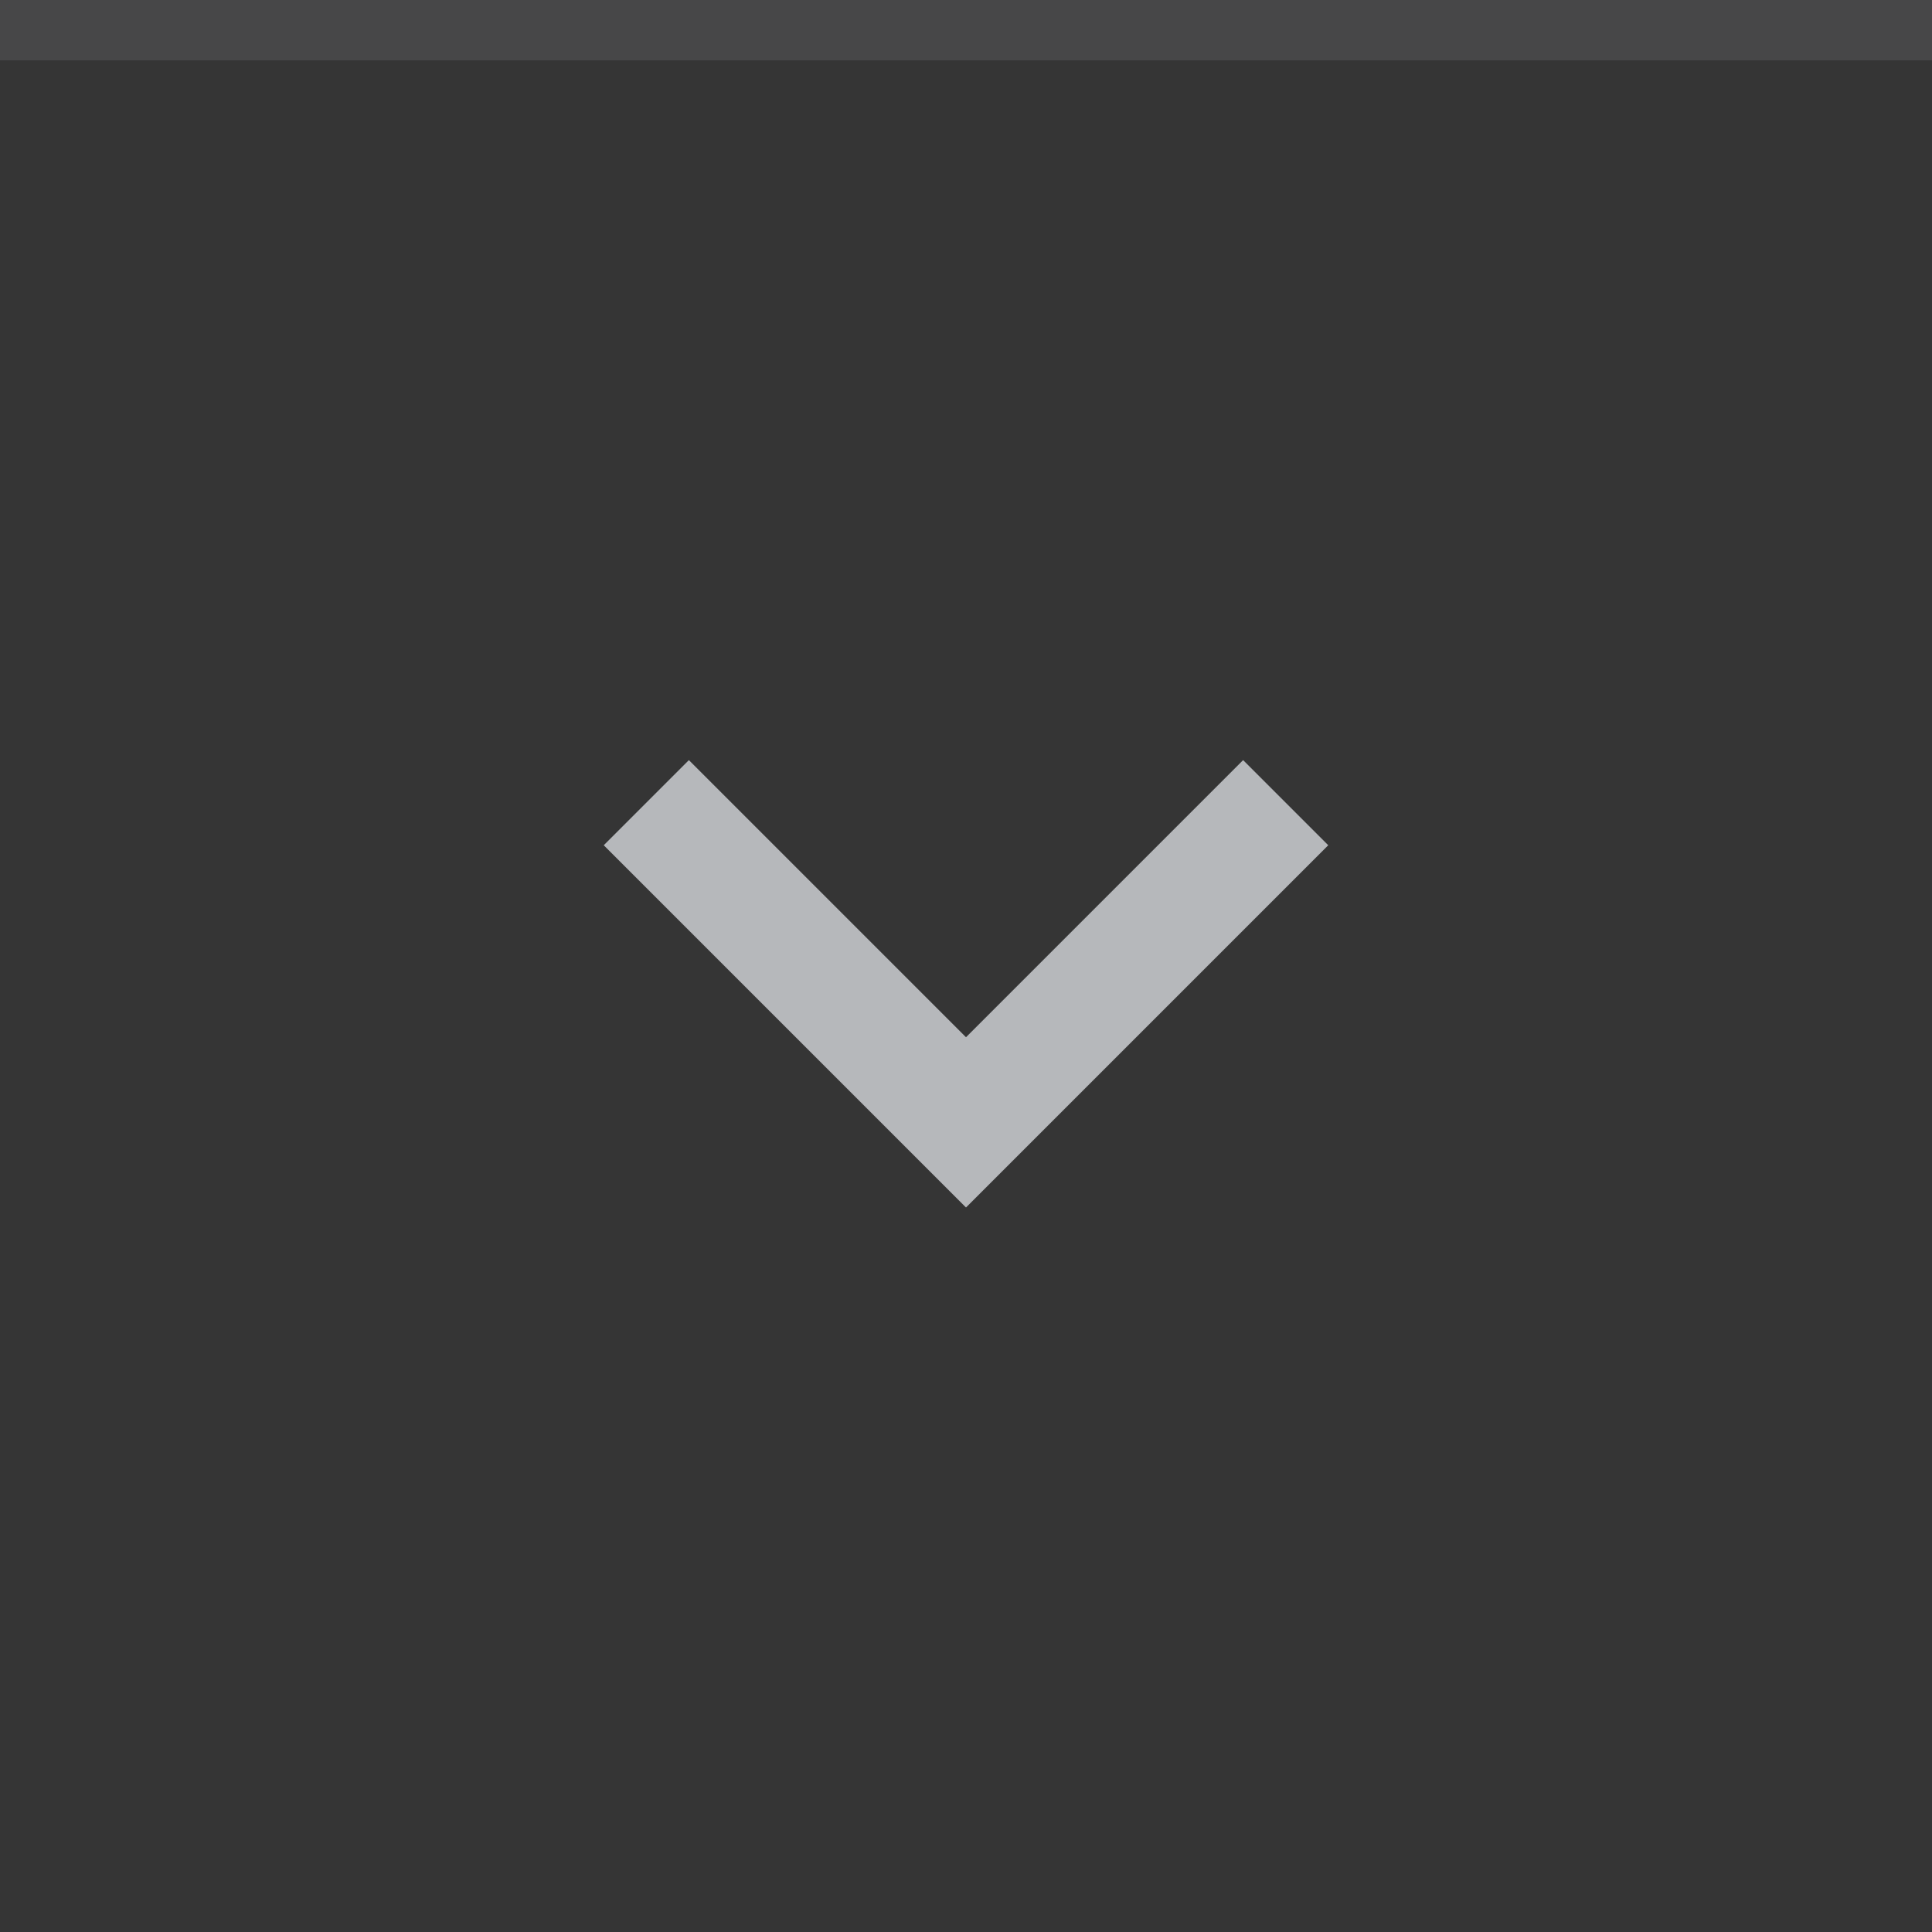
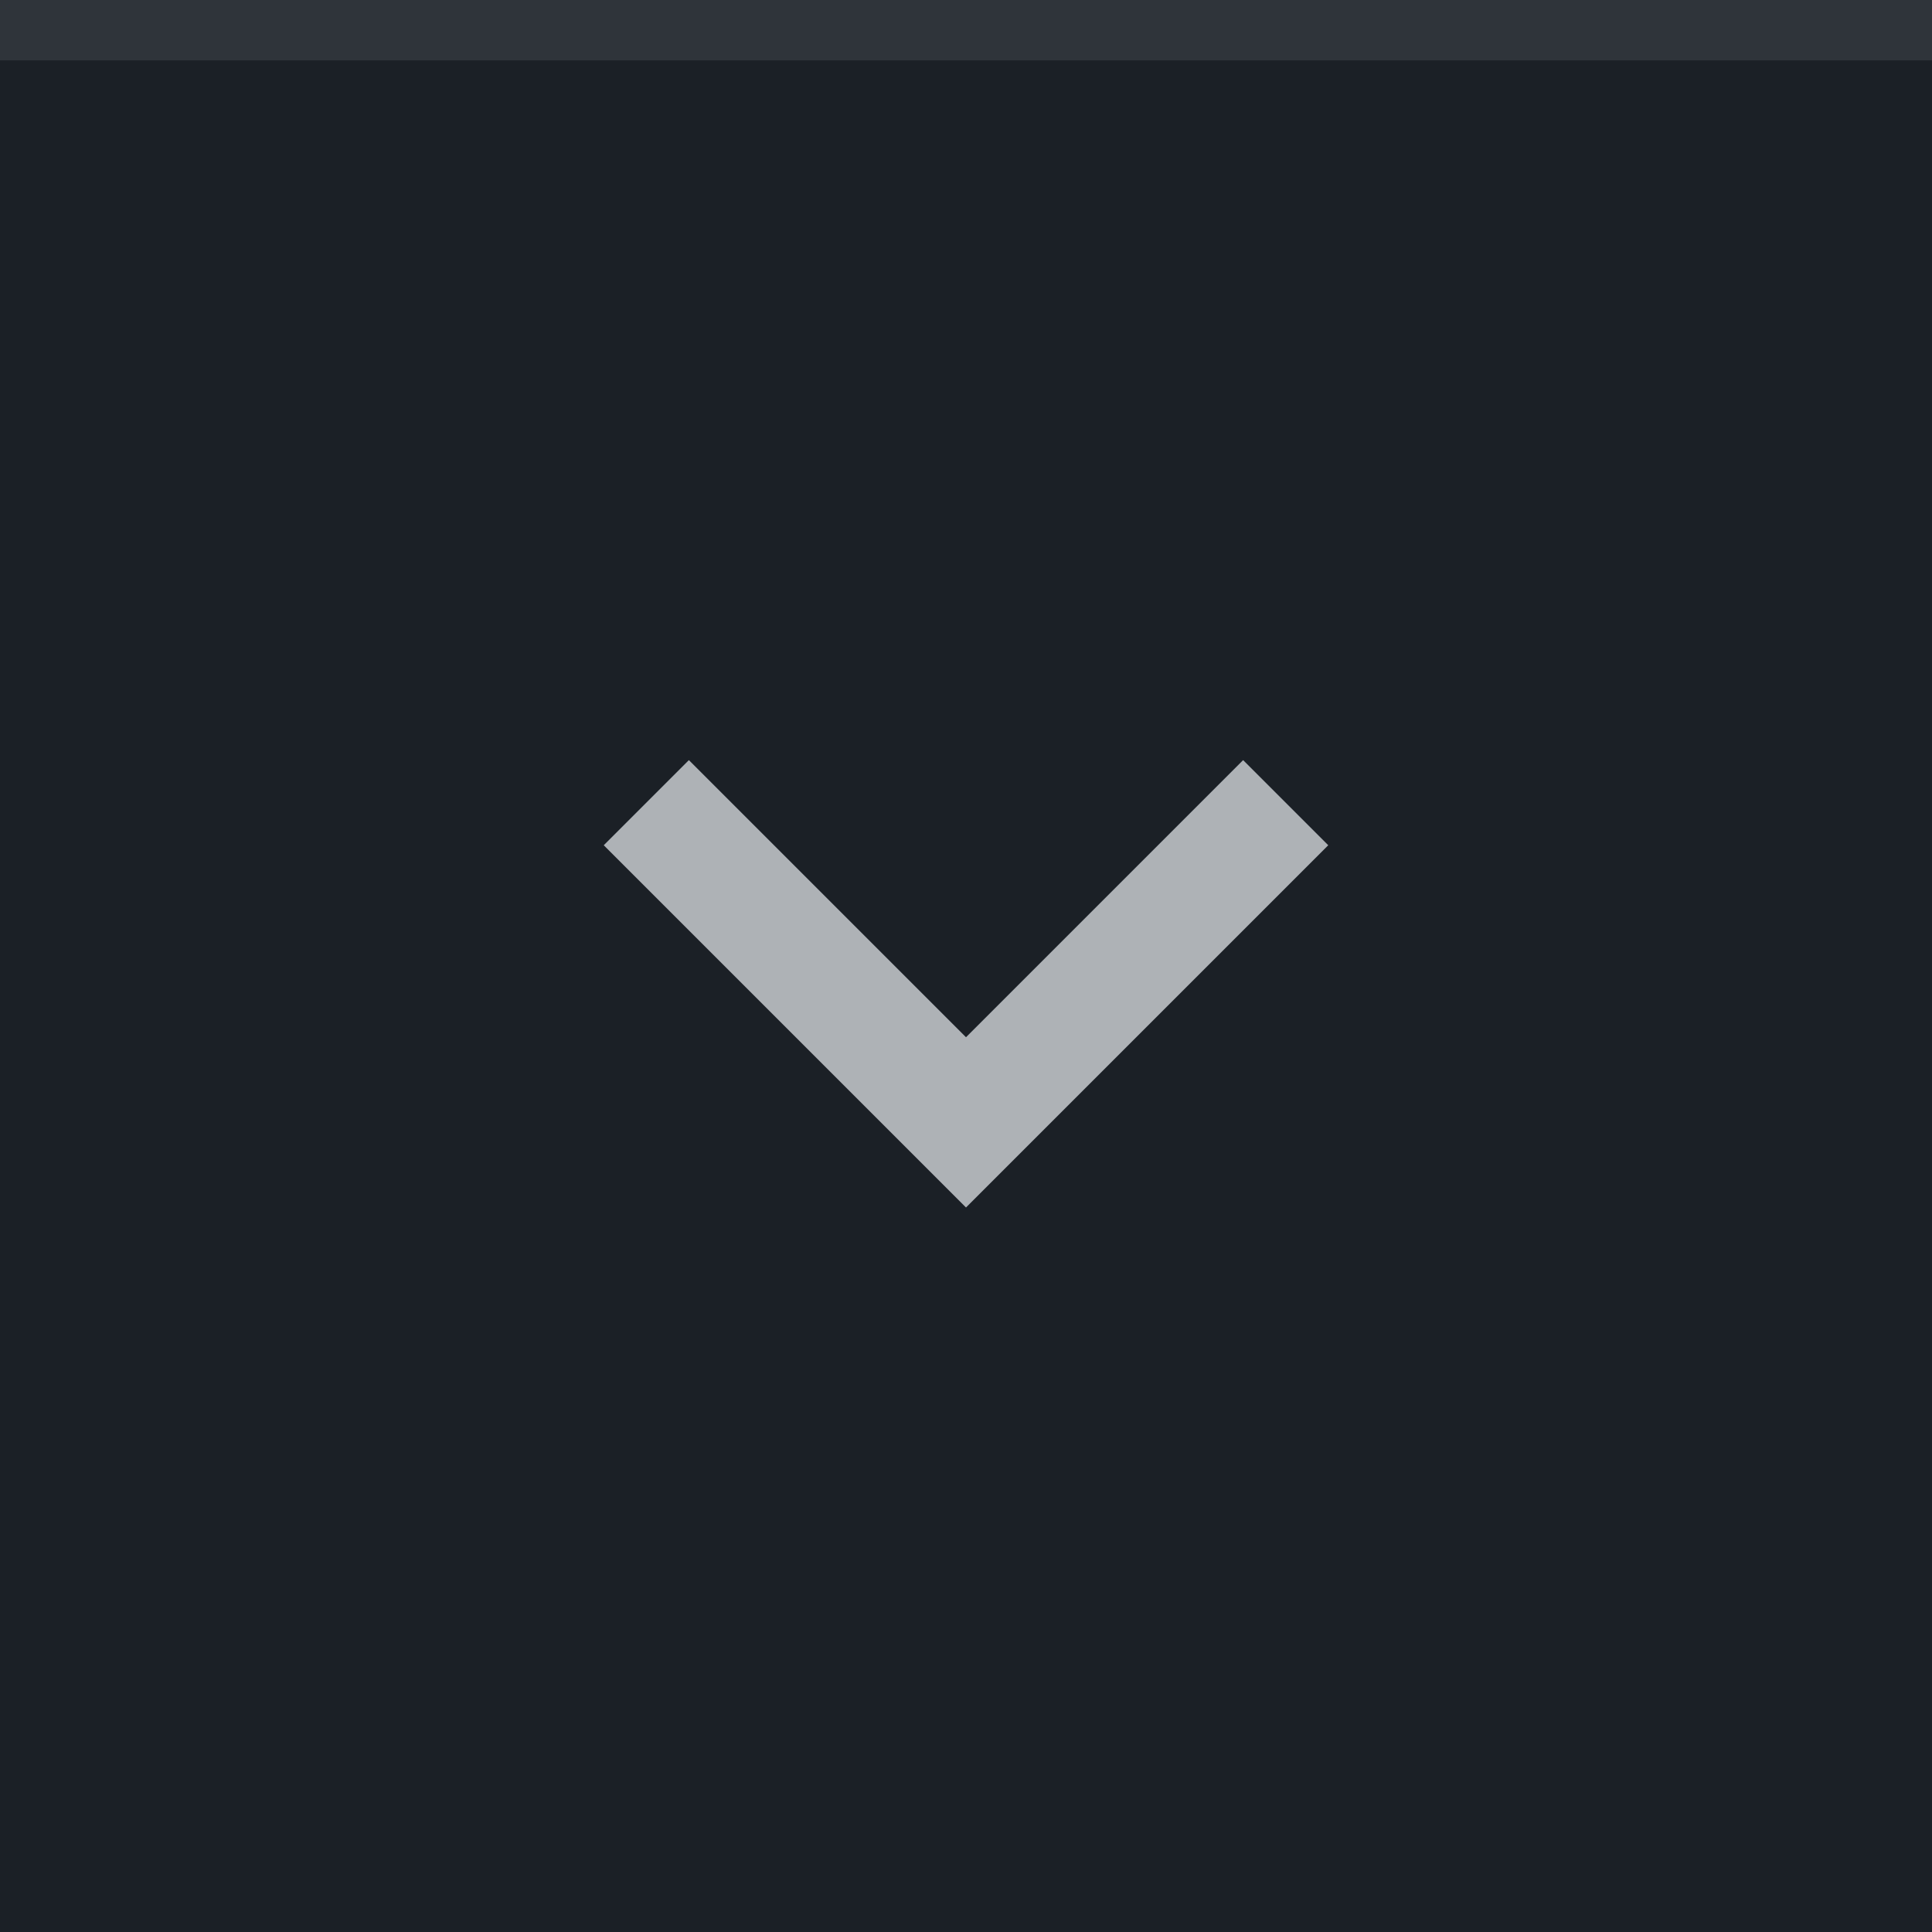
<svg xmlns="http://www.w3.org/2000/svg" width="32" height="32" viewBox="0 0 32 32">
-   <rect width="32" height="32" fill="#353535" />
+   <rect width="32" height="32" fill="#1b2026" />
  <rect width="32" height="1" fill="#eceff4" fill-opacity="0.1" />
  <g fill="#eceff4" opacity="0.7">
    <circle cx="16" cy="16" r="12" opacity="0" />
    <path d="m22 14-1.41-1.41-4.59 4.59-4.59-4.59-1.41 1.41l6 6z" />
  </g>
</svg>
